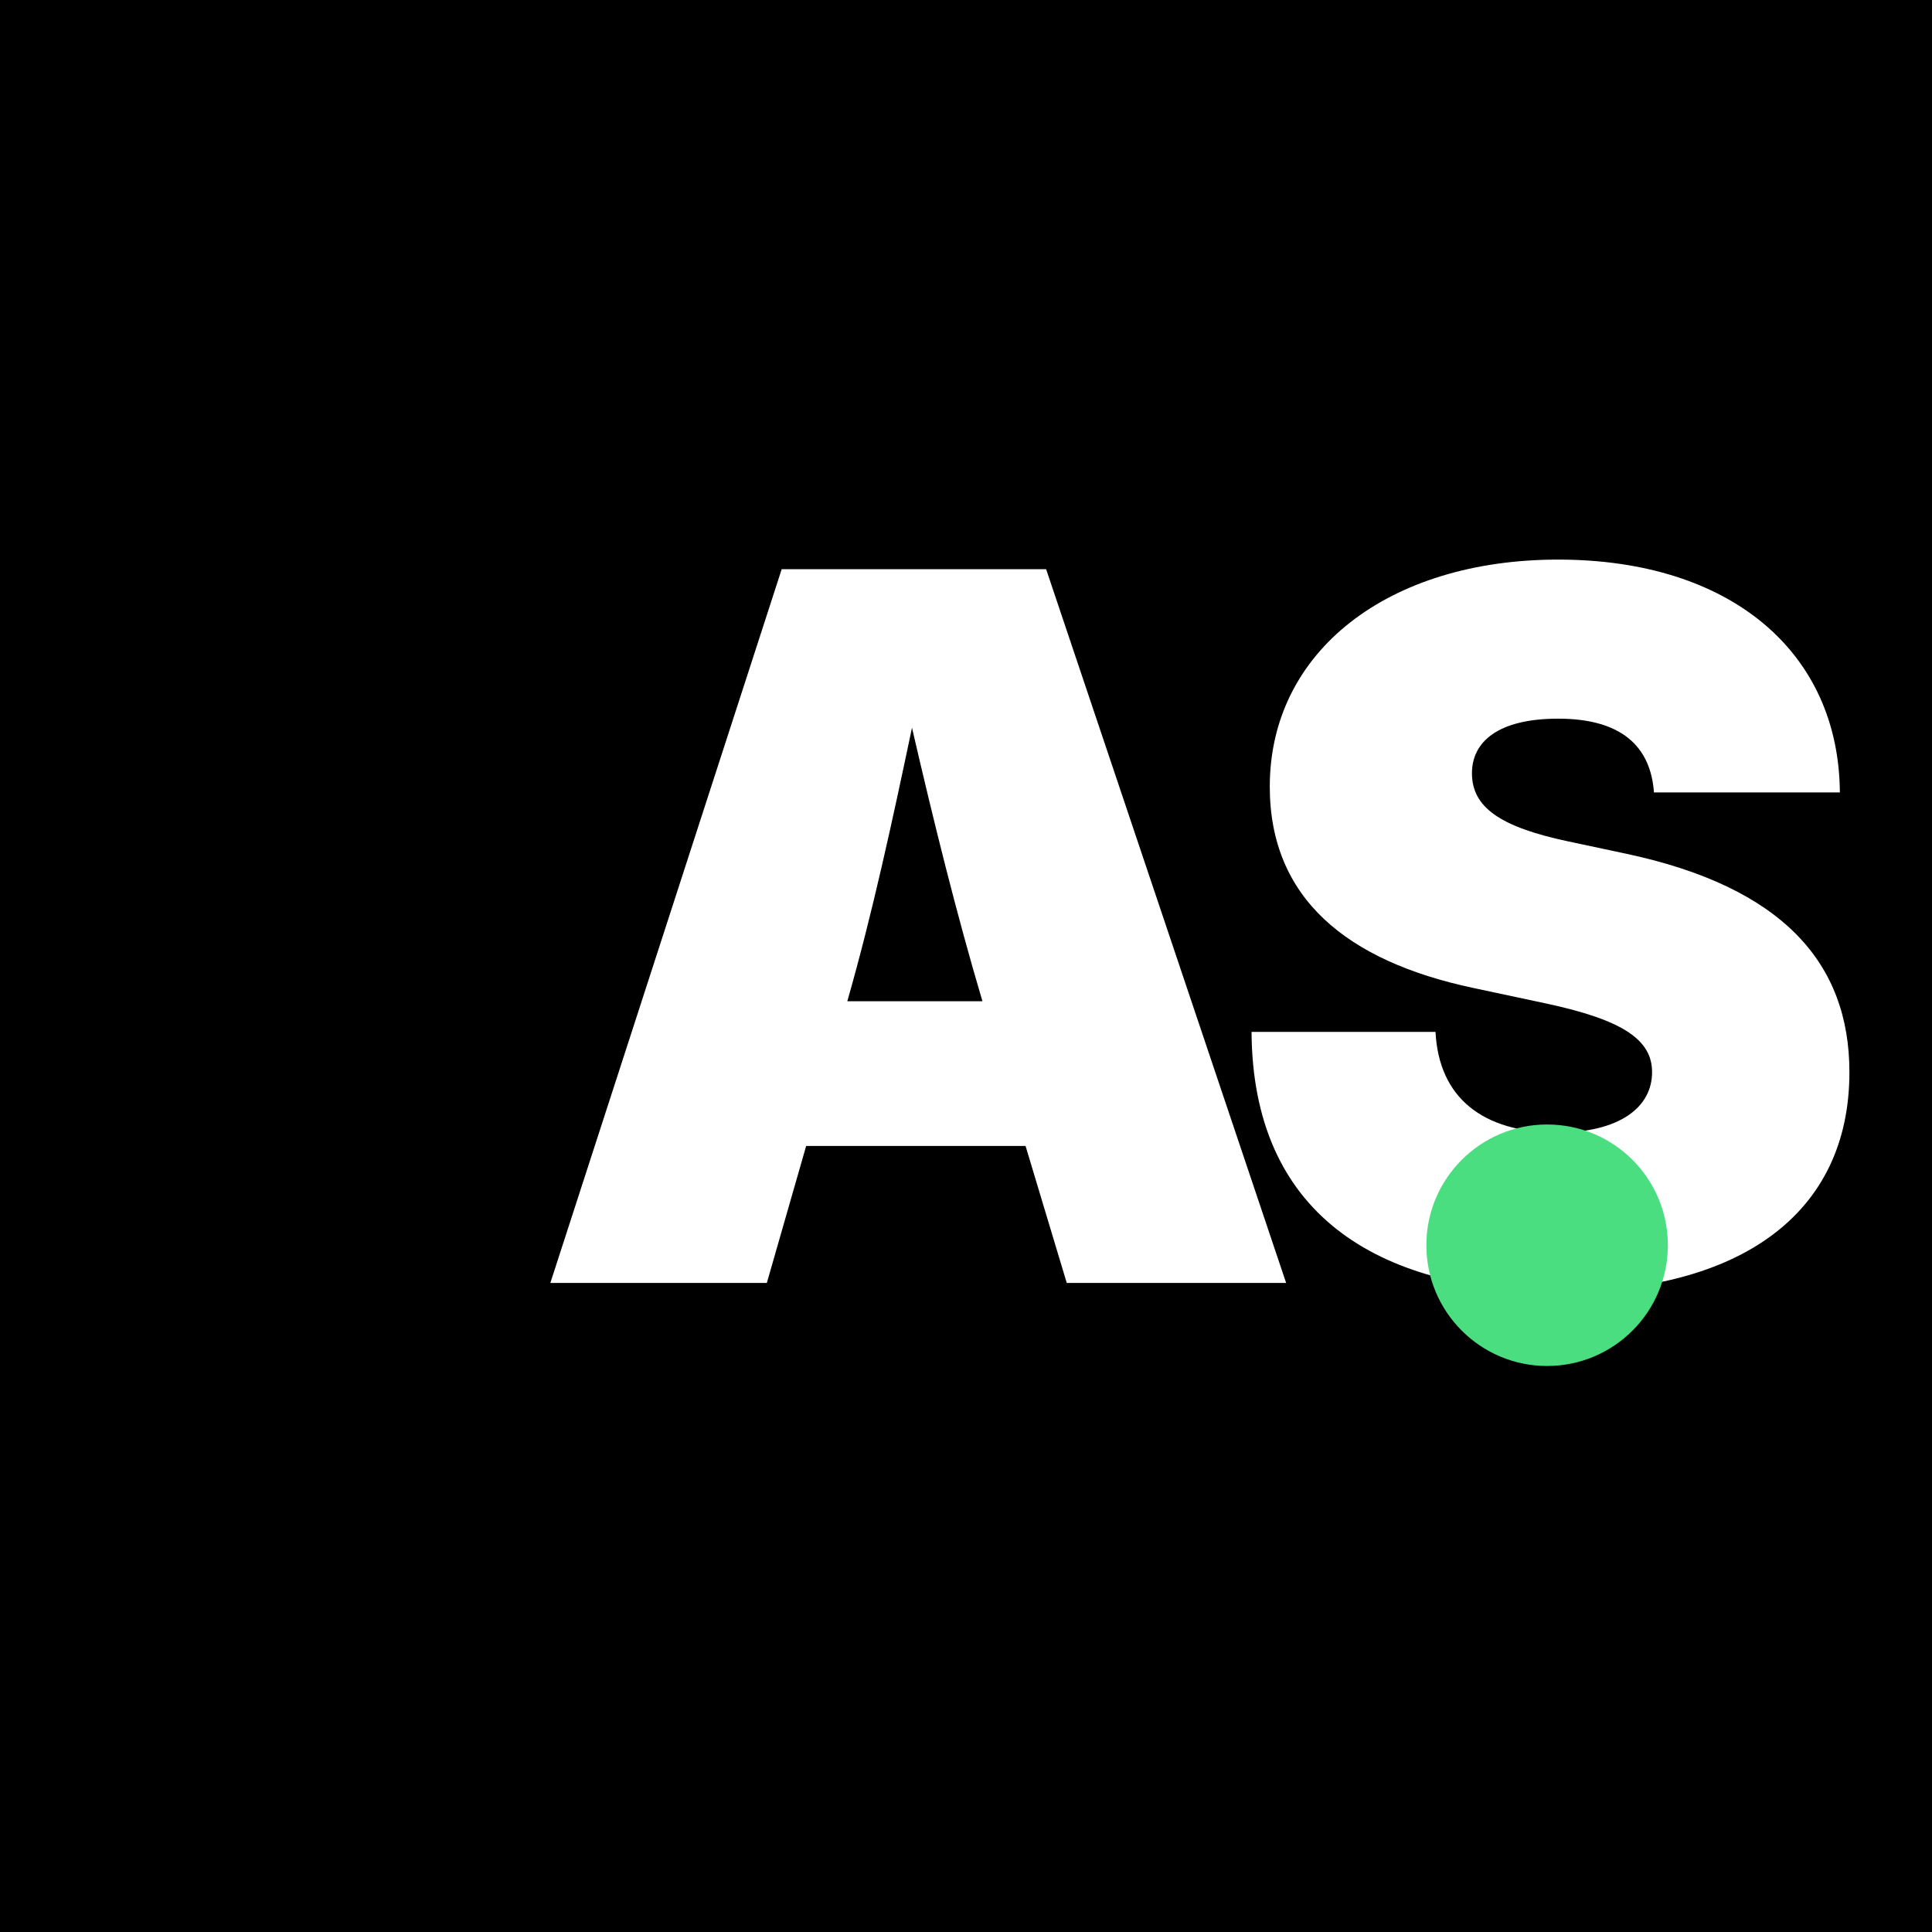
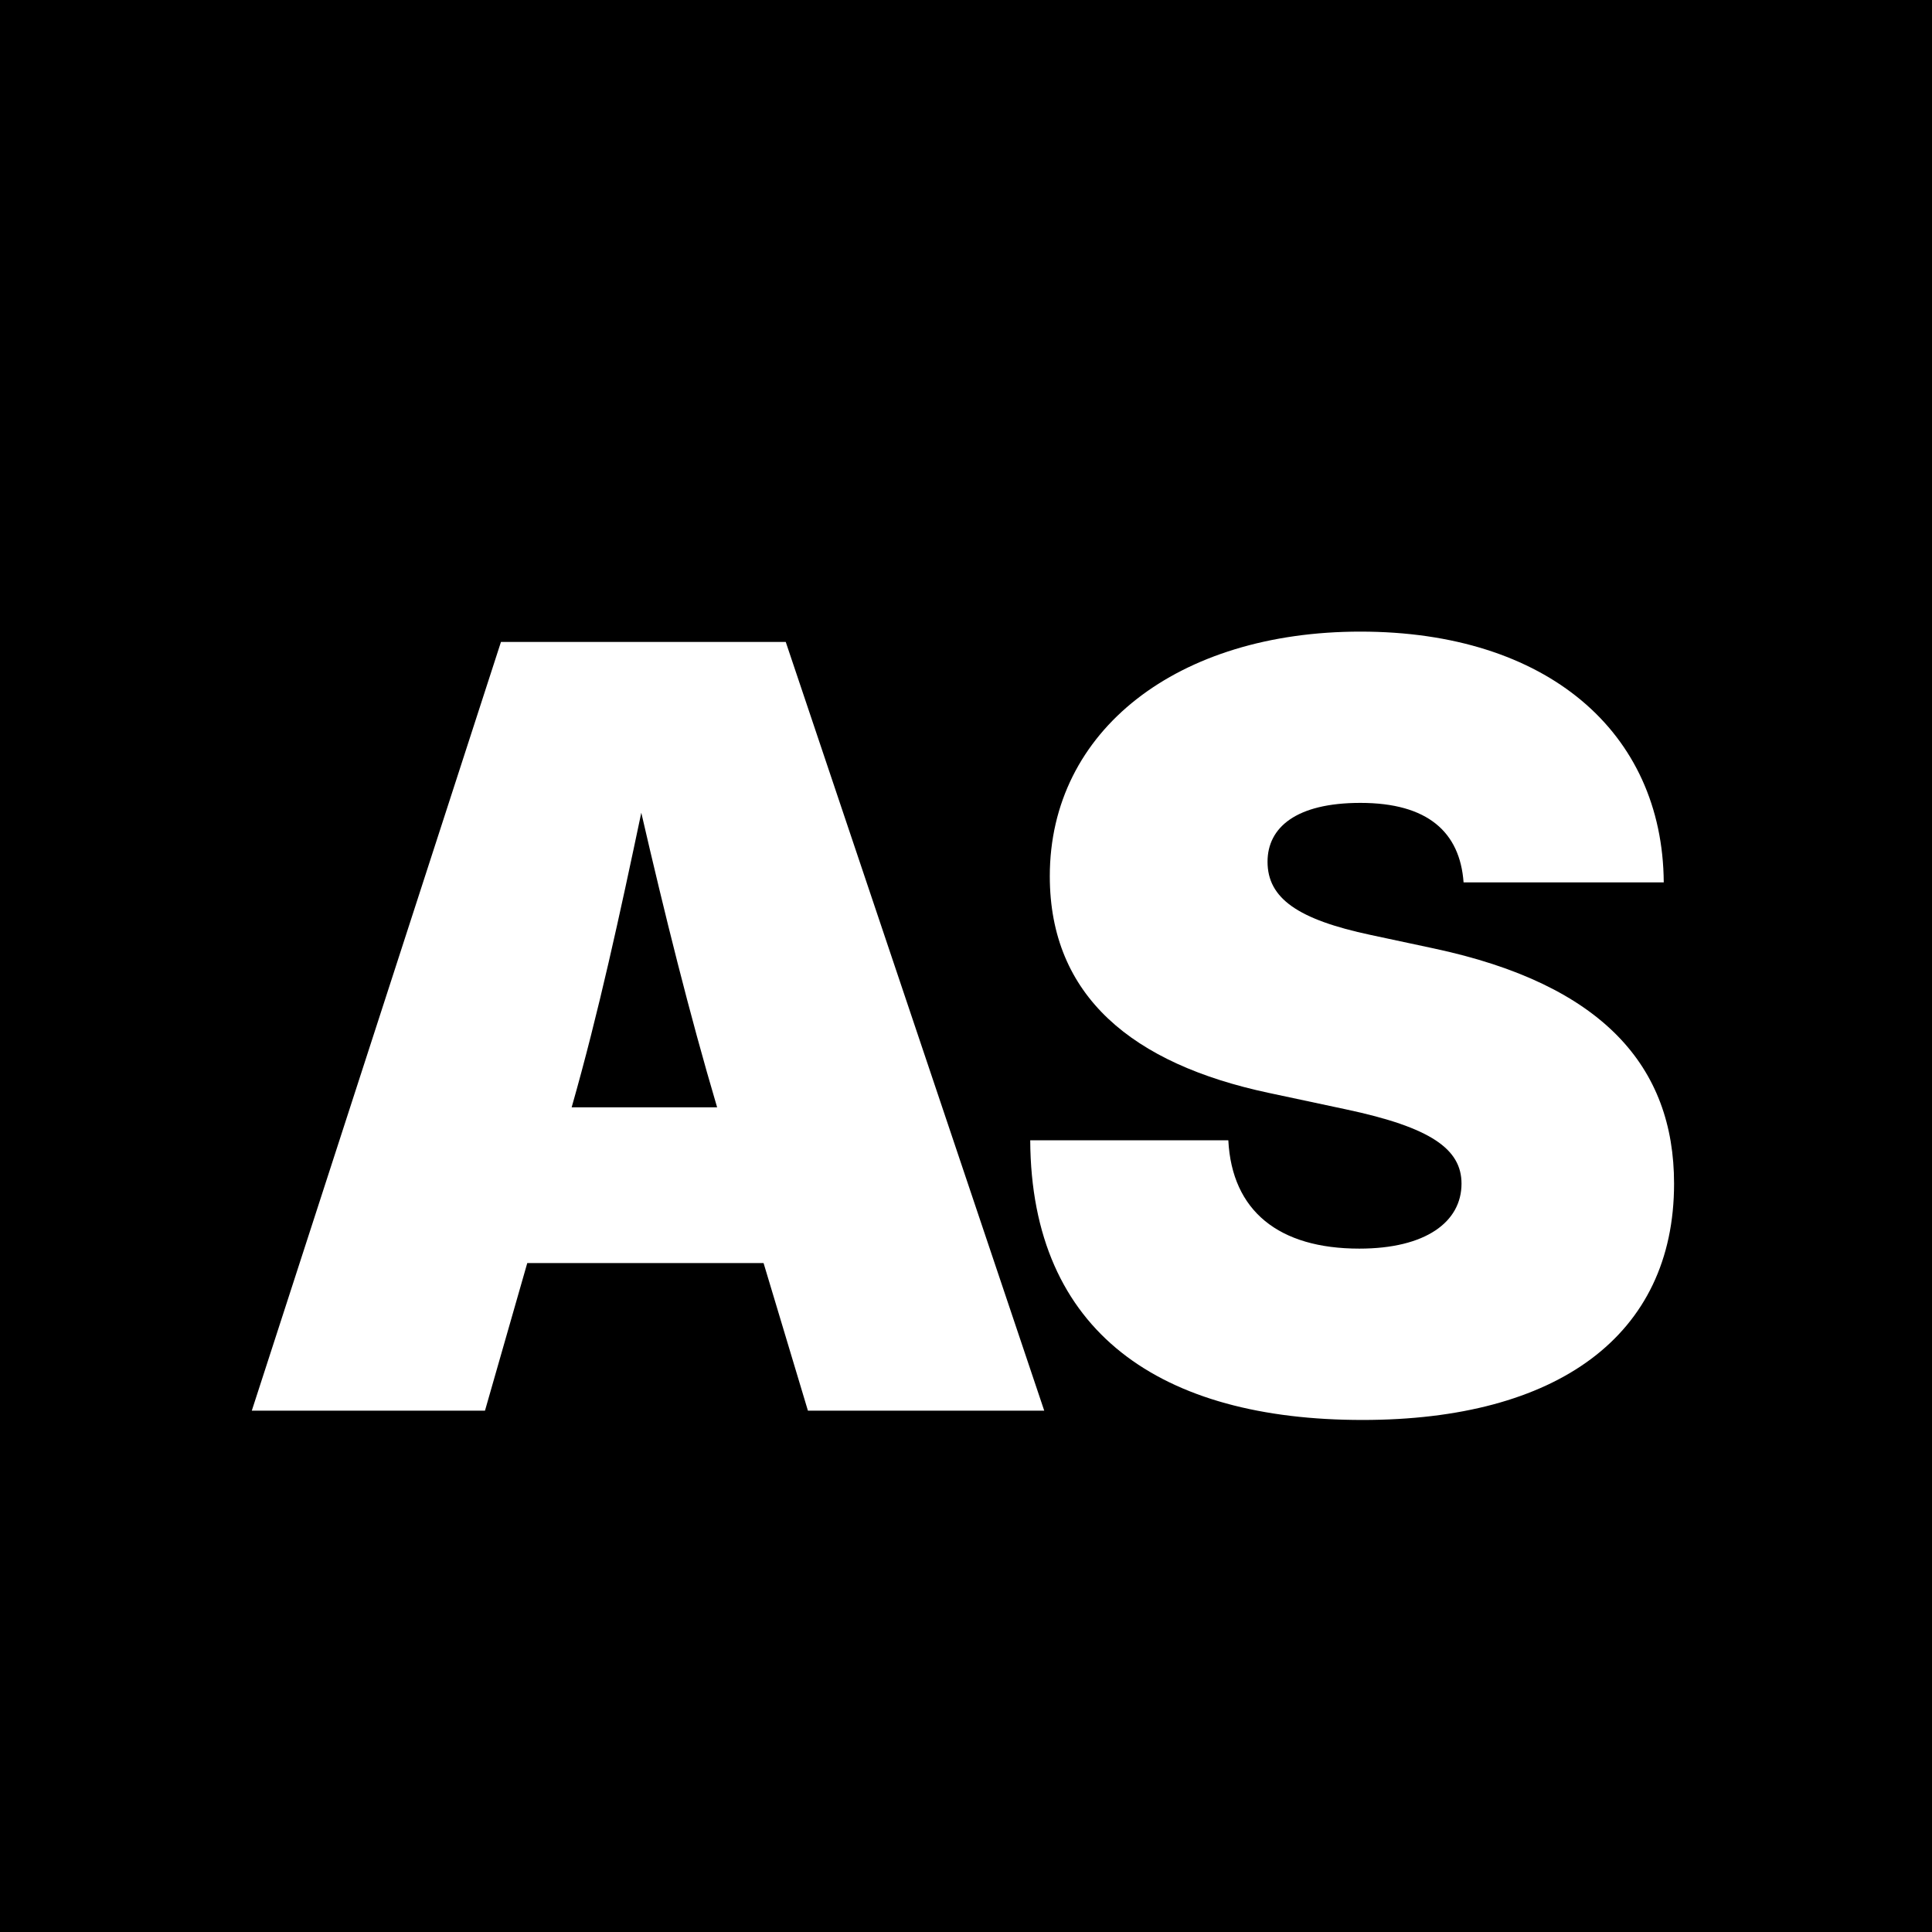
<svg xmlns="http://www.w3.org/2000/svg" viewBox="0 0 512 512">
  <rect width="512" height="512" fill="#000000" />
-   <text x="140" y="340" font-family="system-ui, -apple-system, sans-serif" font-size="260" font-weight="900" fill="#ffffff" letter-spacing="-15">AS</text>
-   <circle cx="410" cy="330" r="32" fill="#4ade80" />
+   <text x="50%" y="52%" text-anchor="middle" dominant-baseline="middle" font-family="system-ui, -apple-system, sans-serif" font-size="280" font-weight="900" fill="#ffffff" letter-spacing="-10">AS</text>
</svg>
